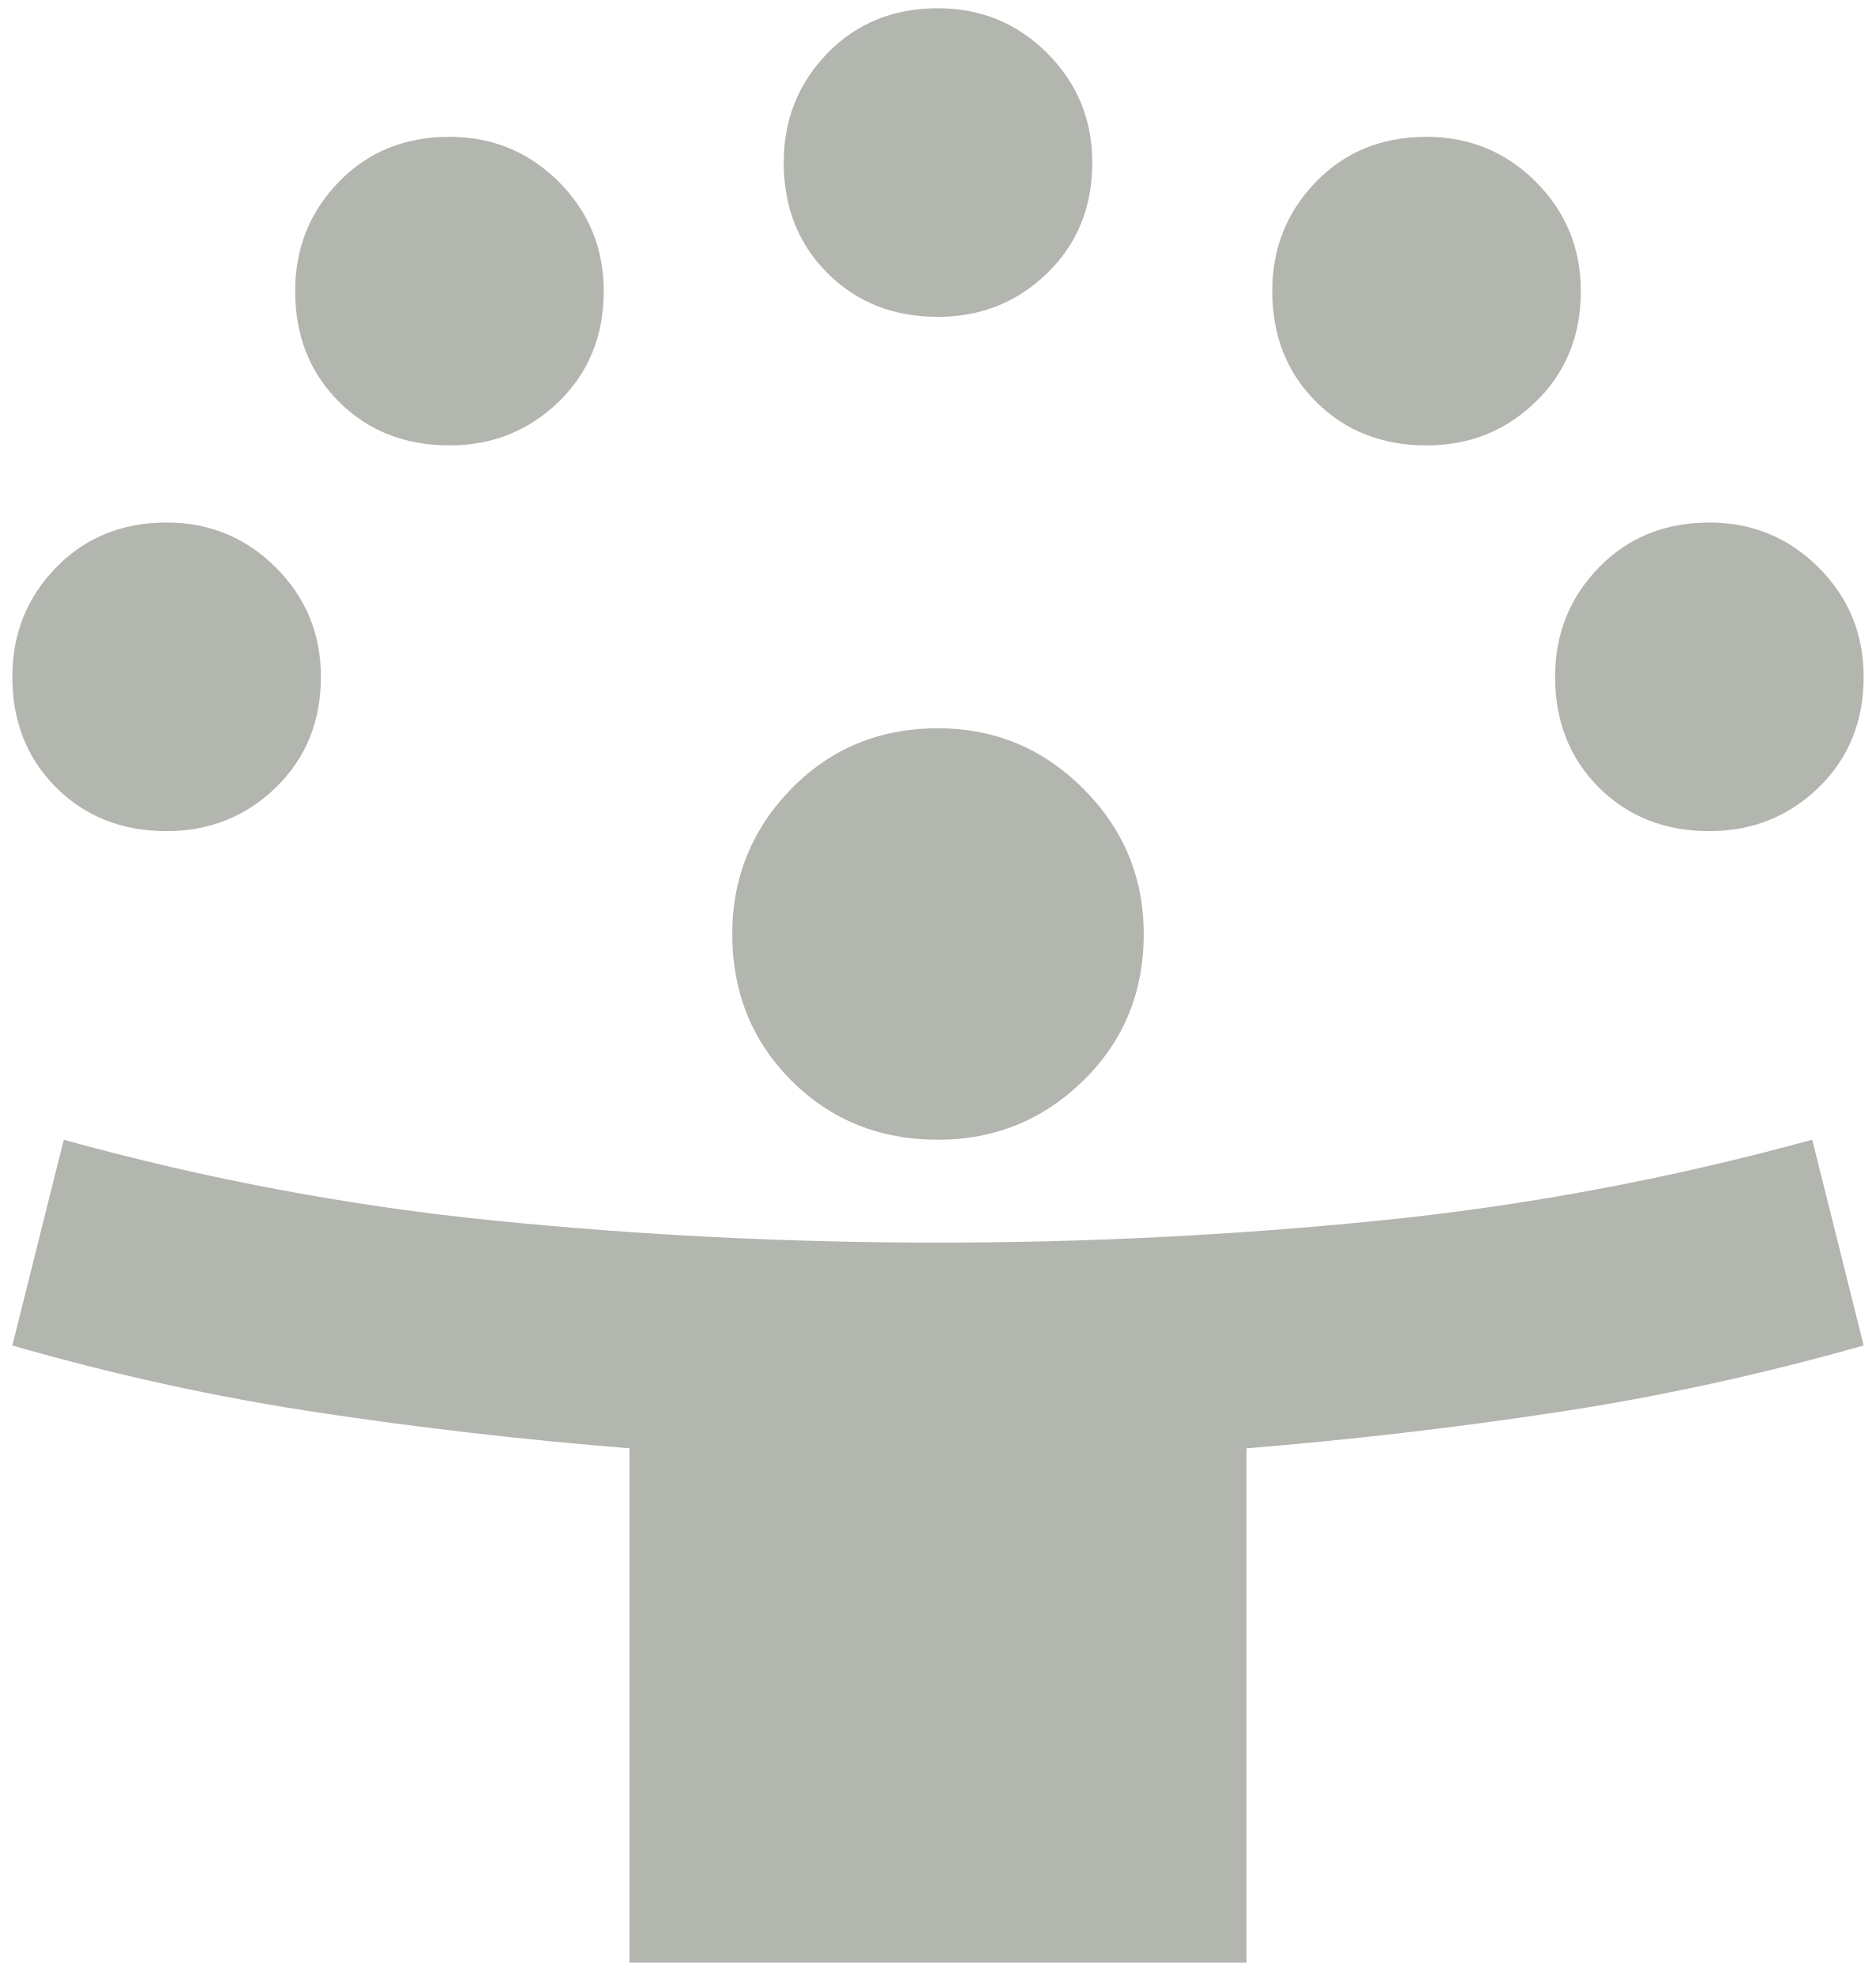
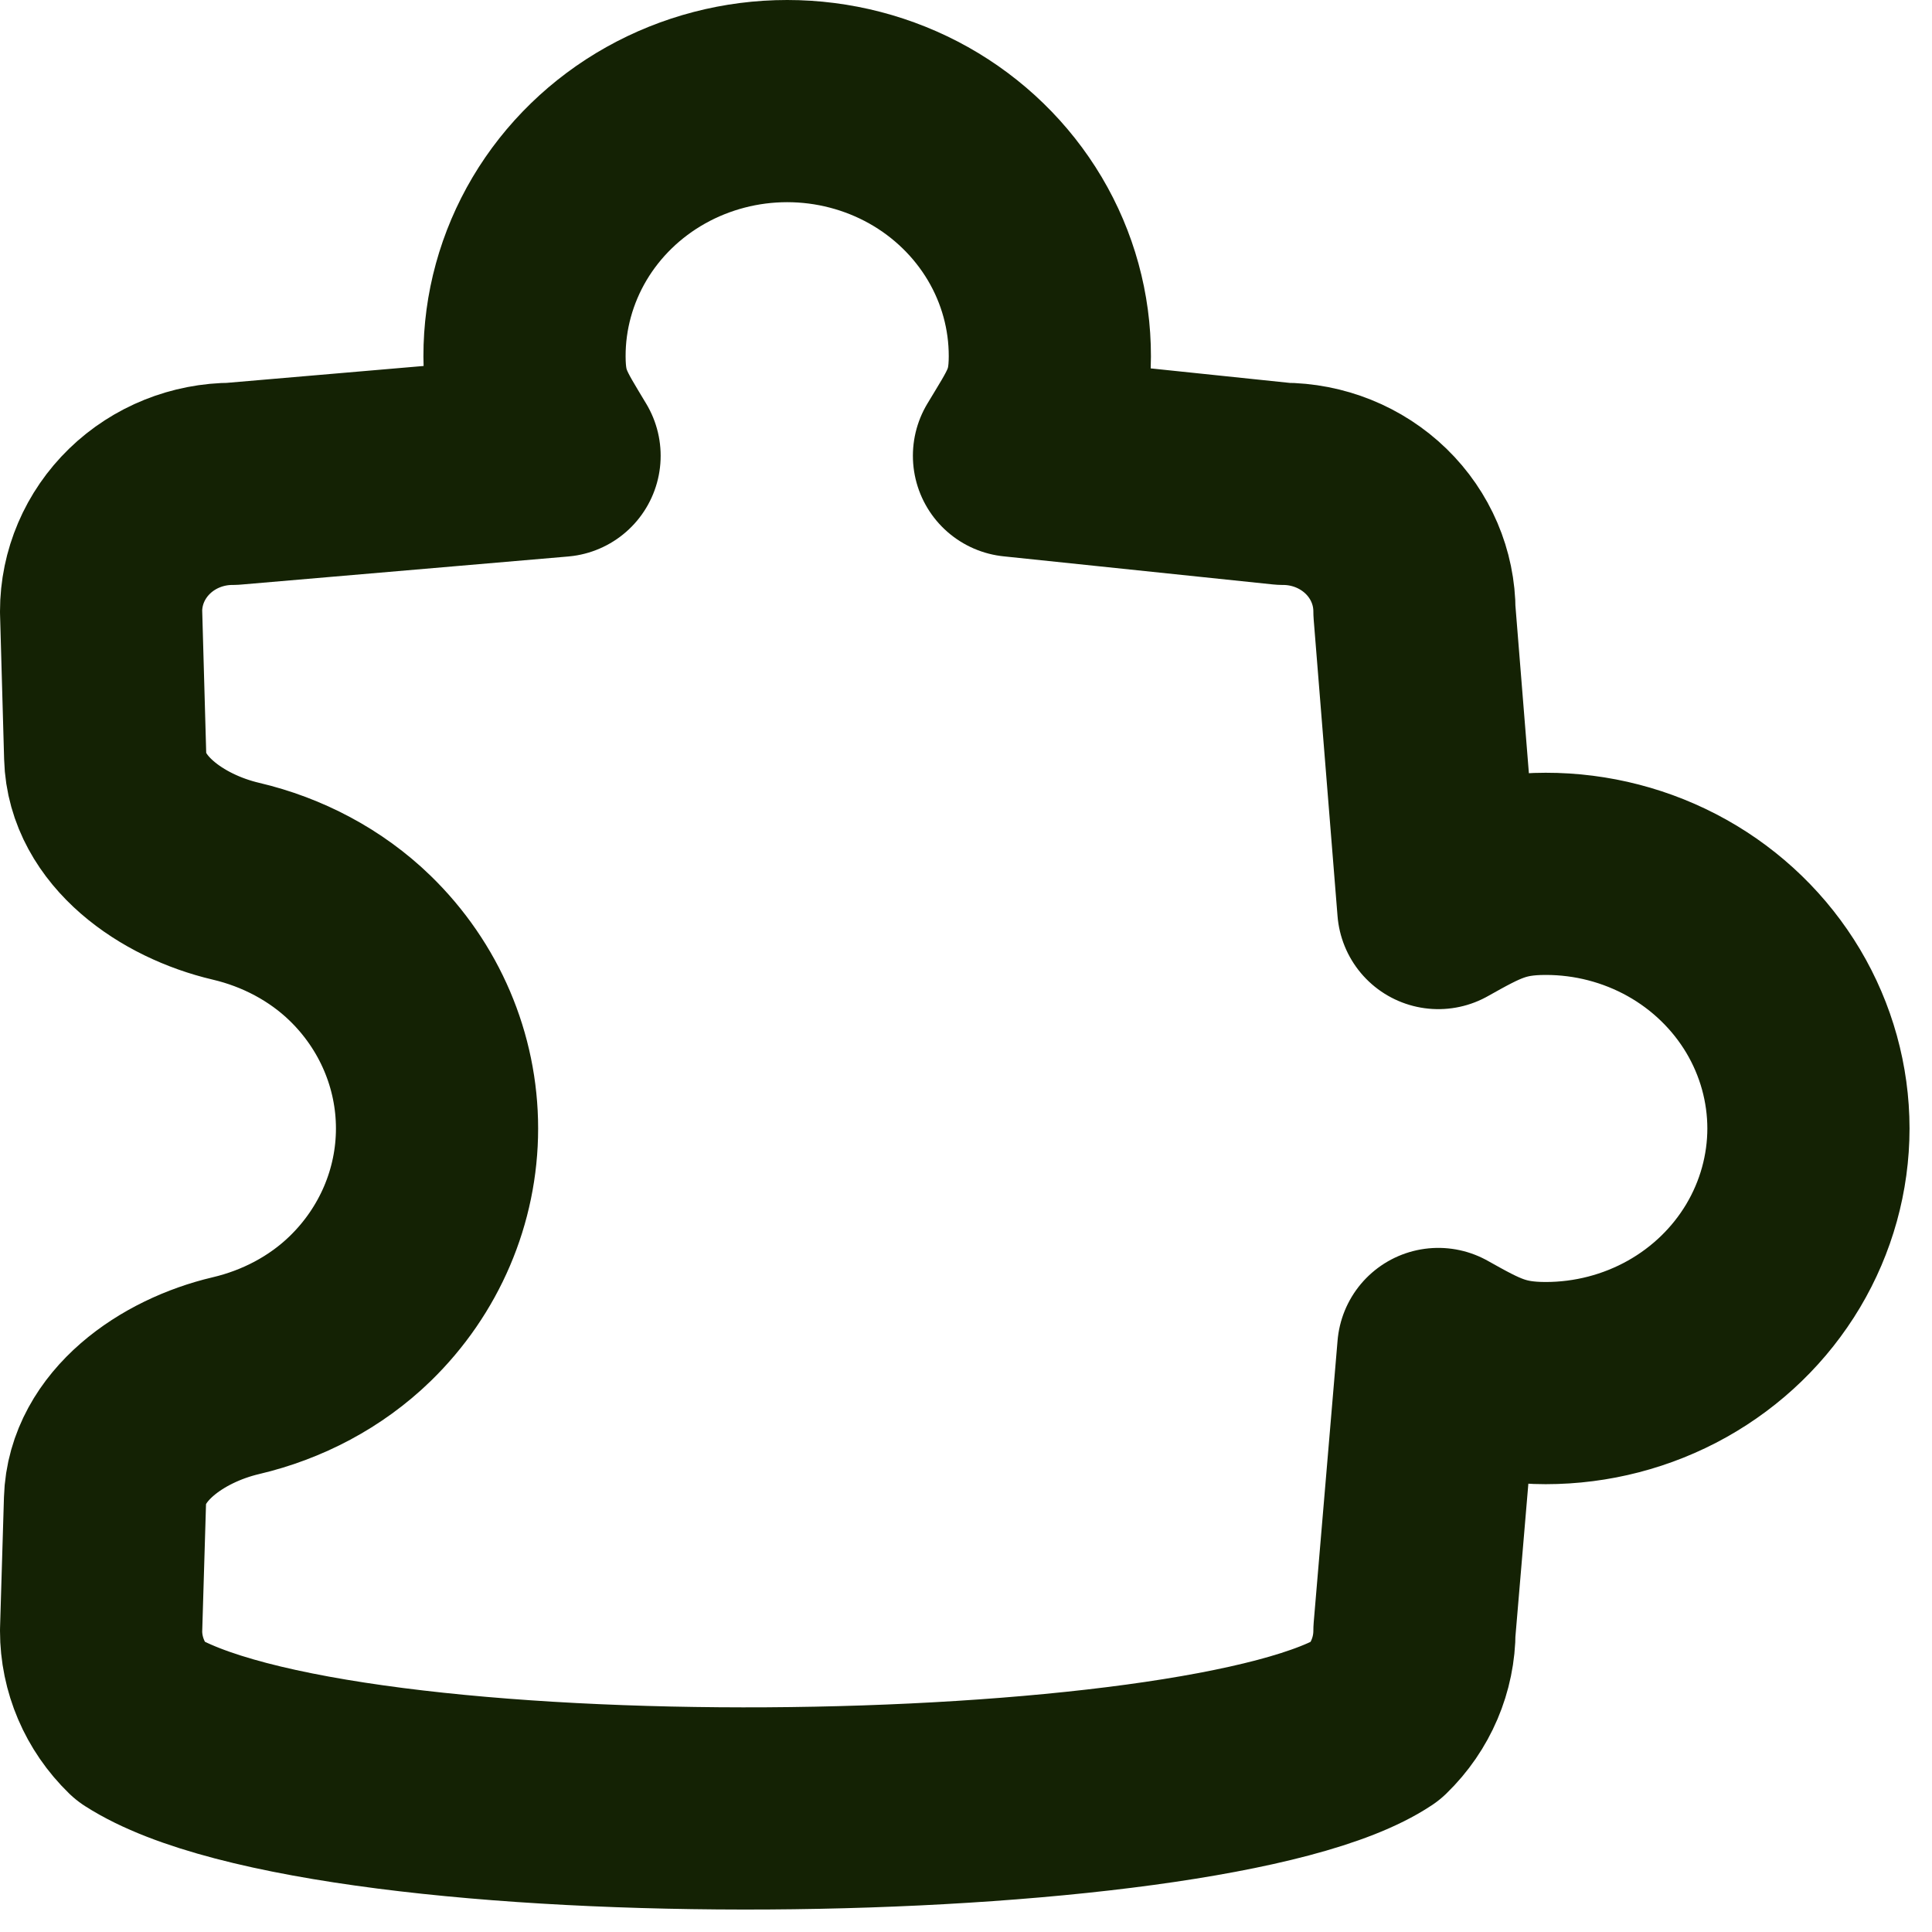
- <svg xmlns="http://www.w3.org/2000/svg" width="38" height="40" viewBox="0 0 38 40" fill="none">
-   <path d="M12.75 39.75V29.333C10.597 29.16 8.488 28.917 6.422 28.604C4.356 28.292 2.299 27.84 0.25 27.25L1.292 23.083C4.174 23.882 7.09 24.429 10.042 24.724C12.993 25.019 15.979 25.167 19 25.167C21.986 25.167 24.955 25.019 27.906 24.724C30.858 24.429 33.792 23.882 36.708 23.083L37.75 27.25C35.667 27.84 33.592 28.292 31.526 28.604C29.46 28.917 27.368 29.16 25.25 29.333V39.75H12.75ZM19 23.083C17.819 23.083 16.83 22.684 16.031 21.886C15.233 21.087 14.833 20.097 14.833 18.917C14.833 17.771 15.233 16.79 16.031 15.974C16.83 15.158 17.819 14.75 19 14.75C20.146 14.75 21.127 15.158 21.943 15.974C22.759 16.79 23.167 17.771 23.167 18.917C23.167 20.097 22.759 21.087 21.943 21.886C21.127 22.684 20.146 23.083 19 23.083ZM3.375 16.833C2.472 16.833 1.726 16.538 1.135 15.948C0.545 15.358 0.25 14.611 0.25 13.708C0.25 12.84 0.545 12.102 1.135 11.495C1.726 10.887 2.472 10.583 3.375 10.583C4.243 10.583 4.981 10.887 5.589 11.495C6.196 12.102 6.5 12.84 6.5 13.708C6.5 14.611 6.196 15.358 5.589 15.948C4.981 16.538 4.243 16.833 3.375 16.833ZM34.625 16.833C33.722 16.833 32.976 16.538 32.385 15.948C31.795 15.358 31.5 14.611 31.5 13.708C31.5 12.84 31.795 12.102 32.385 11.495C32.976 10.887 33.722 10.583 34.625 10.583C35.493 10.583 36.231 10.887 36.839 11.495C37.446 12.102 37.75 12.84 37.75 13.708C37.75 14.611 37.446 15.358 36.839 15.948C36.231 16.538 35.493 16.833 34.625 16.833ZM9.104 9.021C8.201 9.021 7.455 8.726 6.865 8.136C6.274 7.545 5.979 6.799 5.979 5.896C5.979 5.028 6.274 4.29 6.865 3.682C7.455 3.075 8.201 2.771 9.104 2.771C9.972 2.771 10.71 3.075 11.318 3.682C11.925 4.29 12.229 5.028 12.229 5.896C12.229 6.799 11.925 7.545 11.318 8.136C10.71 8.726 9.972 9.021 9.104 9.021ZM28.896 9.021C27.993 9.021 27.247 8.726 26.656 8.136C26.066 7.545 25.771 6.799 25.771 5.896C25.771 5.028 26.066 4.29 26.656 3.682C27.247 3.075 27.993 2.771 28.896 2.771C29.764 2.771 30.502 3.075 31.109 3.682C31.717 4.29 32.021 5.028 32.021 5.896C32.021 6.799 31.717 7.545 31.109 8.136C30.502 8.726 29.764 9.021 28.896 9.021ZM19 6.417C18.097 6.417 17.351 6.122 16.76 5.531C16.17 4.941 15.875 4.195 15.875 3.292C15.875 2.424 16.17 1.686 16.76 1.078C17.351 0.471 18.097 0.167 19 0.167C19.868 0.167 20.606 0.471 21.213 1.078C21.821 1.686 22.125 2.424 22.125 3.292C22.125 4.195 21.821 4.941 21.213 5.531C20.606 6.122 19.868 6.417 19 6.417Z" fill="#B2B6AE" />
+ <svg xmlns="http://www.w3.org/2000/svg" width="43" height="43" viewBox="0 0 43 43" fill="none">
+   <path d="M40.25 25.116C40.249 24.12 39.978 23.143 39.465 22.281C38.951 21.42 38.213 20.704 37.325 20.207C36.436 19.71 35.428 19.448 34.402 19.449C33.377 19.449 32.9 19.712 32.012 20.21L31.481 13.606C31.481 12.853 31.173 12.132 30.625 11.6C30.076 11.068 29.333 10.769 28.558 10.769L22.568 10.144C23.084 9.282 23.365 8.928 23.366 7.932C23.368 6.935 23.099 5.955 22.586 5.091C22.073 4.228 21.335 3.51 20.446 3.011C19.557 2.513 18.547 2.25 17.52 2.25C16.493 2.25 15.484 2.513 14.595 3.011C13.705 3.51 12.967 4.228 12.454 5.091C11.942 5.955 11.672 6.935 11.674 7.932C11.676 8.928 11.939 9.282 12.454 10.144L5.173 10.769C4.398 10.769 3.654 11.068 3.106 11.6C2.558 12.132 2.25 12.853 2.25 13.606L2.341 16.841C2.381 18.266 3.822 19.278 5.25 19.613C6.284 19.856 7.251 20.363 8.015 21.104C9.111 22.168 9.727 23.611 9.727 25.116C9.727 26.62 9.111 28.063 8.015 29.127C7.251 29.869 6.284 30.375 5.25 30.618C3.821 30.954 2.379 31.964 2.337 33.39L2.25 36.297C2.25 37.049 2.558 37.771 3.106 38.303C7.367 41.036 26.938 40.759 30.625 38.303C31.173 37.771 31.481 37.049 31.481 36.297L32.012 30.024C32.9 30.522 33.377 30.782 34.402 30.783C35.428 30.783 36.436 30.521 37.325 30.024C38.213 29.527 38.951 28.812 39.465 27.95C39.978 27.088 40.249 26.111 40.25 25.116Z" stroke="#142204" stroke-width="4.5" stroke-linecap="round" stroke-linejoin="round" />
</svg>
